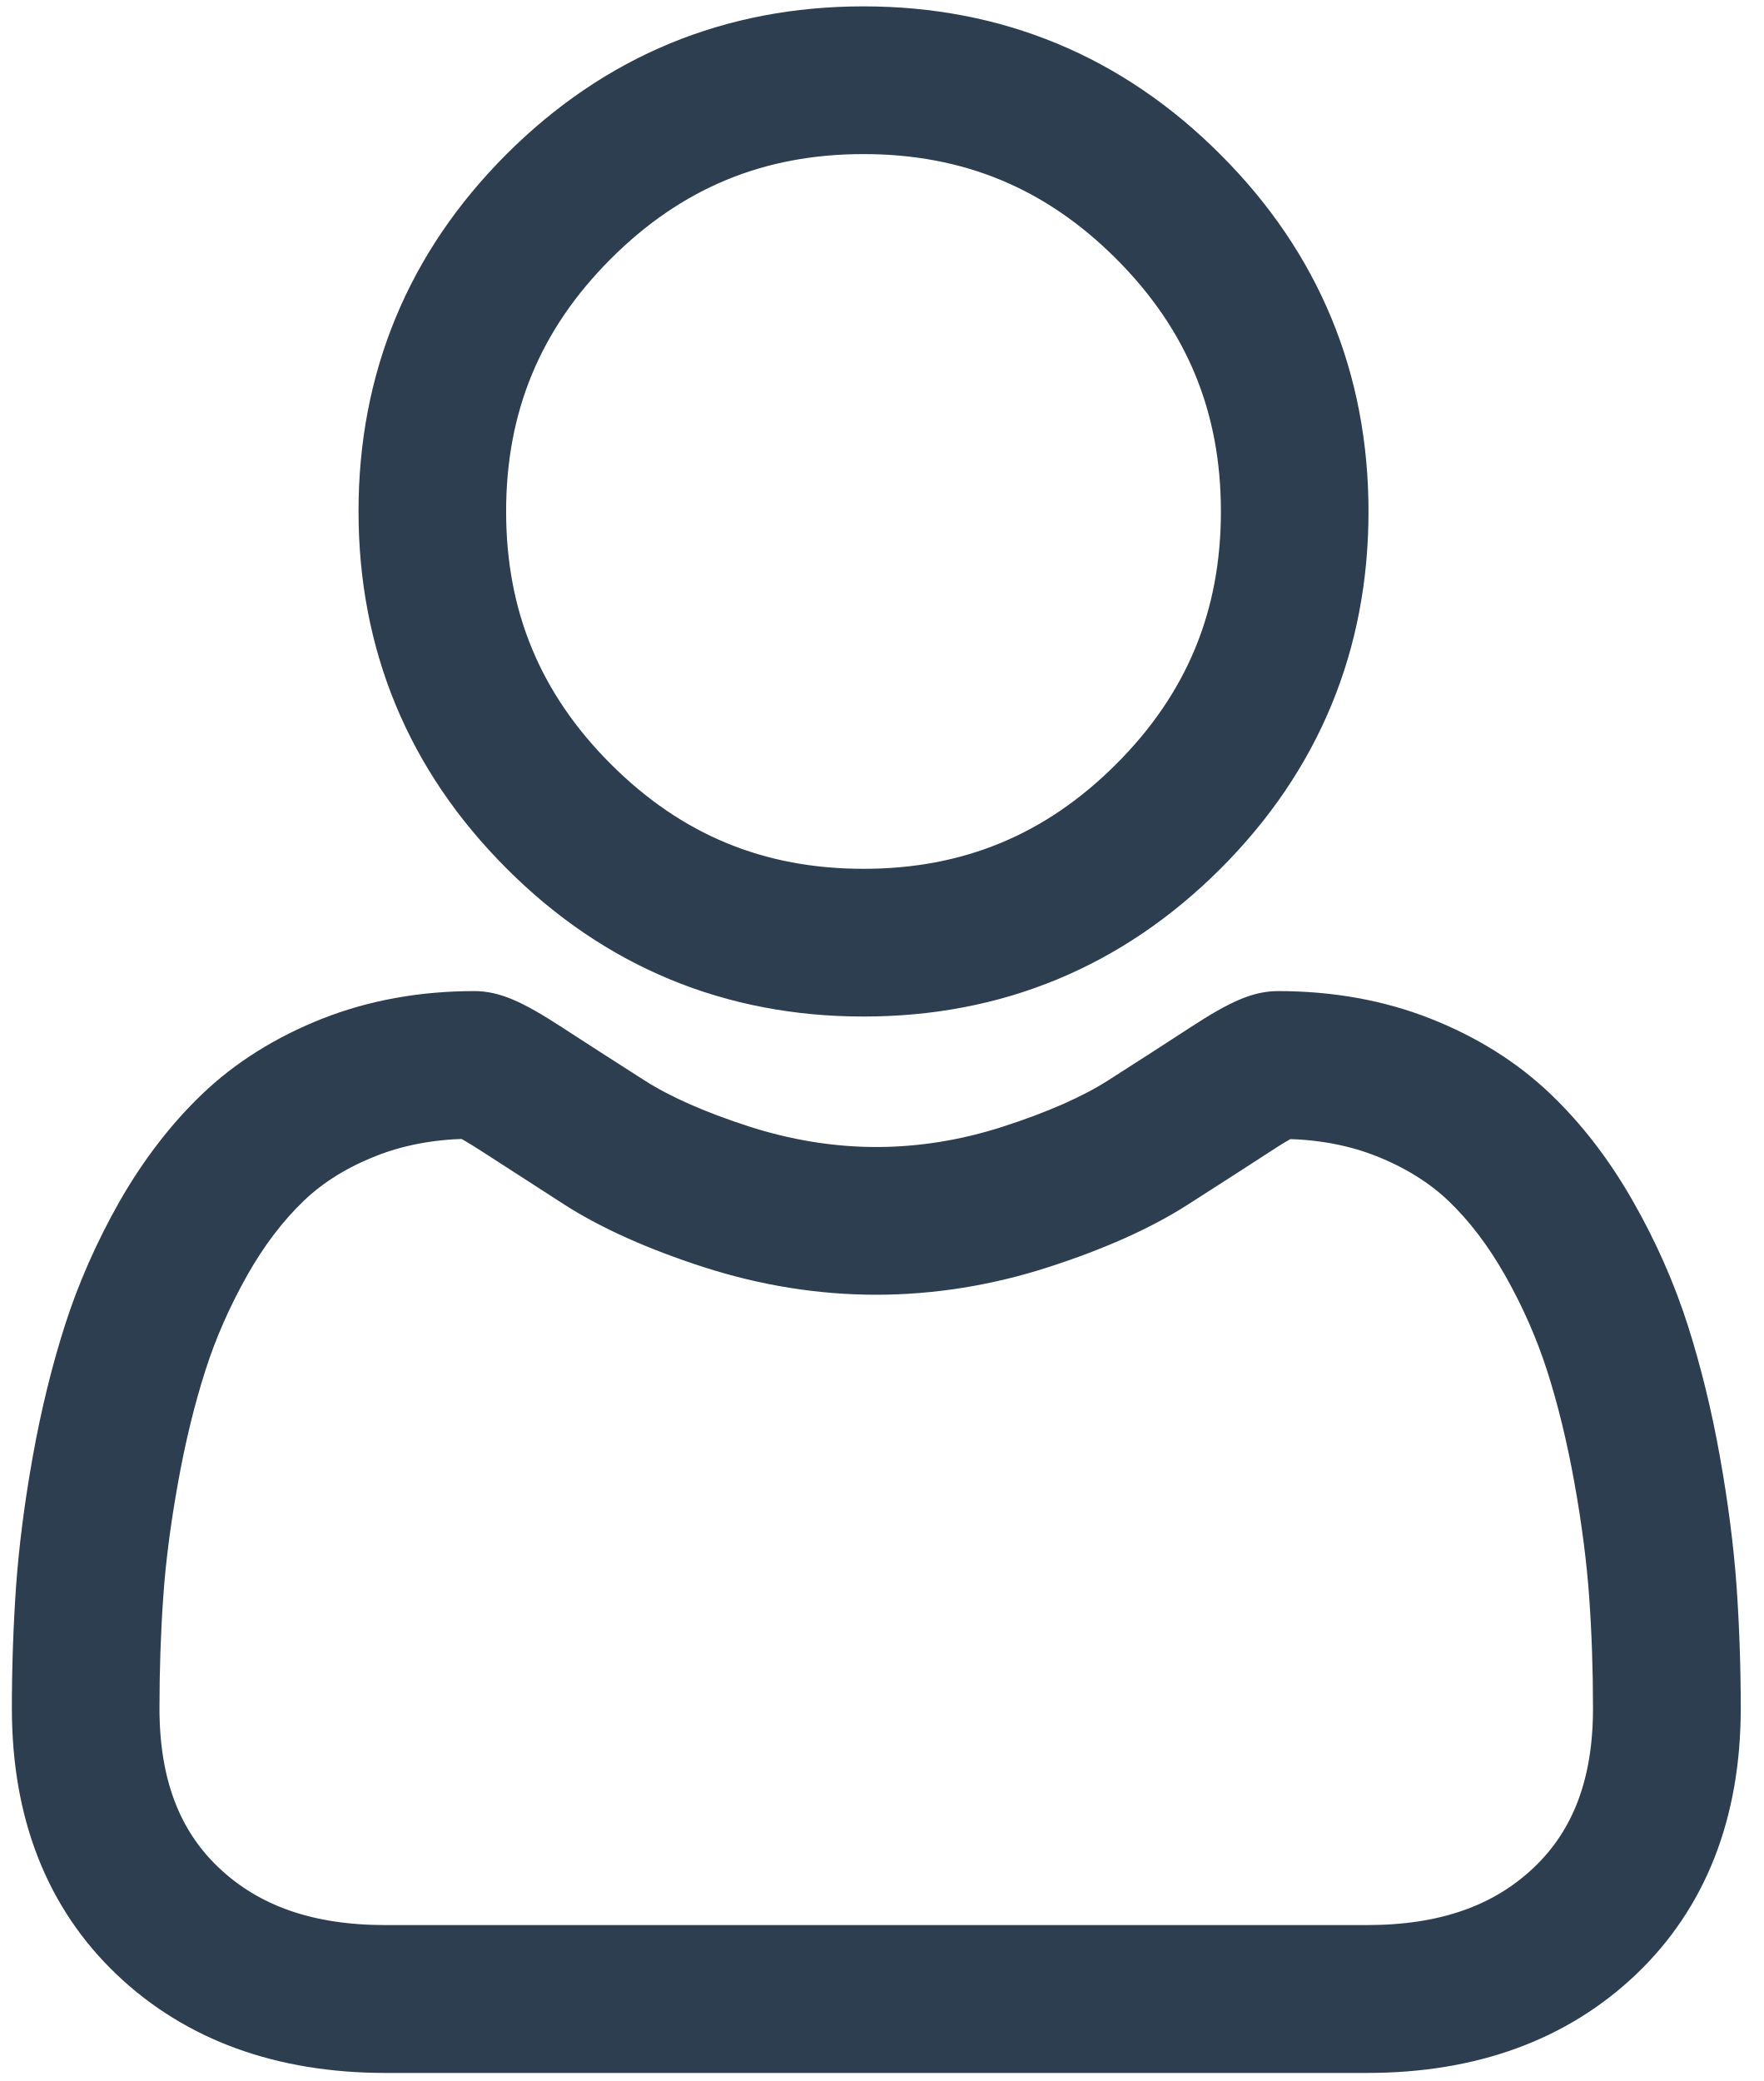
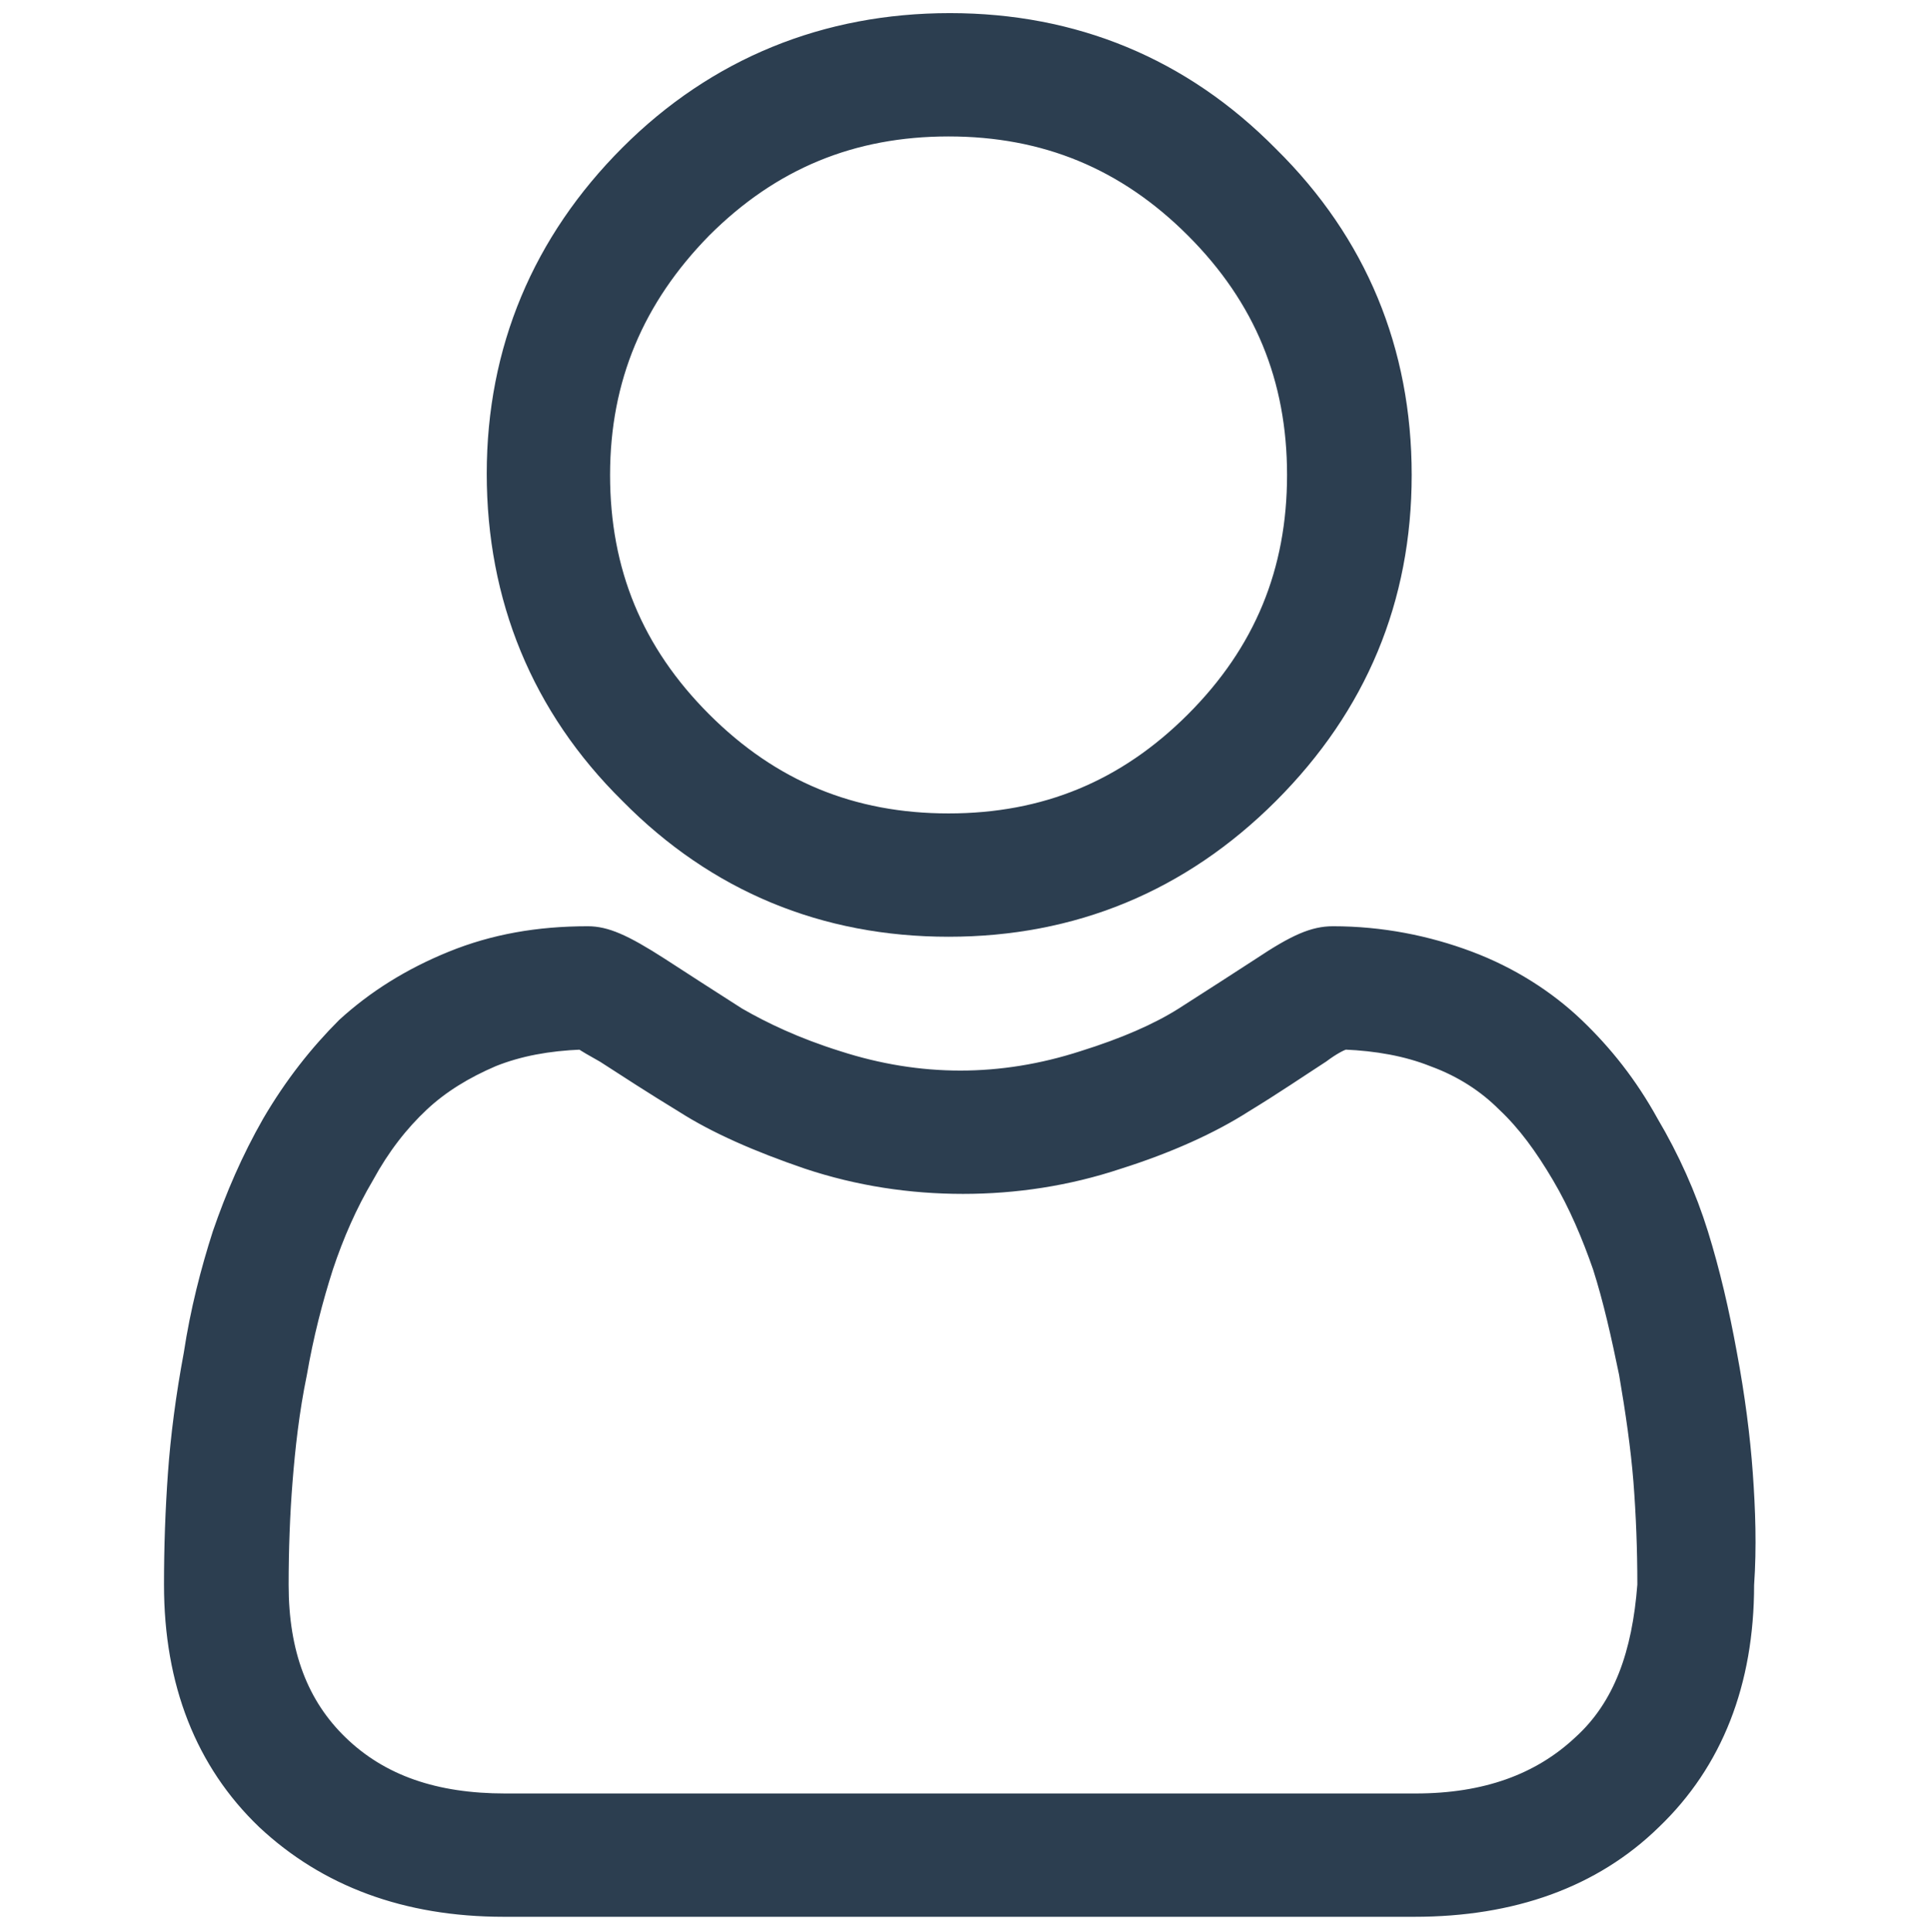
- <svg xmlns="http://www.w3.org/2000/svg" version="1.1" id="Layer_1" x="0px" y="0px" viewBox="0 0 124.72 147.21" style="enable-background:new 0 0 124.72 147.21;" xml:space="preserve">
+ <svg xmlns="http://www.w3.org/2000/svg" version="1.1" id="Layer_1" x="0px" y="0px" viewBox="0 0 147.2 147.2" style="enable-background:new 0 0 147.2 147.2;" xml:space="preserve">
  <style type="text/css">
- 	.st0{fill:#2C3E50;stroke:#2C3E50;stroke-width:2;stroke-miterlimit:10;}
+ 	.st0{fill:#2C3E50;stroke:#2C3E50;stroke-miterlimit:10;}
</style>
  <g>
-     <path class="st0" d="M61.08,70.91c9.54,0,17.8-3.42,24.55-10.17c6.75-6.75,10.17-15.01,10.17-24.55c0-9.54-3.42-17.8-10.18-24.55   C78.88,4.88,70.62,1.45,61.08,1.45c-9.54,0-17.8,3.42-24.55,10.17c-6.75,6.75-10.17,15.01-10.17,24.55   c0,9.54,3.42,17.8,10.17,24.55C43.27,67.48,51.54,70.91,61.08,70.91L61.08,70.91z M42.5,17.6c5.18-5.18,11.26-7.7,18.58-7.7   c7.32,0,13.4,2.52,18.58,7.7c5.18,5.18,7.7,11.26,7.7,18.58c0,7.32-2.52,13.4-7.7,18.58c-5.18,5.18-11.26,7.7-18.58,7.7   c-7.32,0-13.4-2.52-18.58-7.7c-5.18-5.18-7.7-11.26-7.7-18.58C34.8,28.86,37.32,22.78,42.5,17.6L42.5,17.6z M42.5,17.6" />
-     <path class="st0" d="M121.84,112.32c-0.2-2.81-0.59-5.87-1.17-9.11c-0.58-3.26-1.34-6.34-2.24-9.16c-0.93-2.91-2.2-5.79-3.77-8.54   c-1.62-2.86-3.53-5.35-5.68-7.4c-2.24-2.14-4.98-3.87-8.16-5.12c-3.16-1.25-6.67-1.88-10.41-1.88c-1.47,0-2.9,0.6-5.64,2.39   c-1.69,1.1-3.67,2.38-5.88,3.79c-1.89,1.2-4.45,2.33-7.61,3.35c-3.08,1-6.21,1.5-9.3,1.5c-3.09,0-6.22-0.51-9.3-1.5   c-3.16-1.02-5.72-2.15-7.6-3.35c-2.19-1.4-4.17-2.67-5.89-3.79c-2.75-1.79-4.17-2.39-5.64-2.39c-3.75,0-7.25,0.64-10.41,1.89   c-3.17,1.26-5.92,2.98-8.16,5.13c-2.14,2.05-4.05,4.54-5.68,7.4c-1.56,2.76-2.83,5.63-3.76,8.54c-0.9,2.82-1.66,5.9-2.24,9.16   c-0.58,3.23-0.97,6.3-1.17,9.11c-0.19,2.75-0.29,5.62-0.29,8.51c0,7.53,2.39,13.62,7.11,18.11c4.66,4.43,10.82,6.68,18.32,6.68   H96.7c7.5,0,13.66-2.25,18.32-6.68c4.72-4.49,7.11-10.59,7.11-18.11C122.13,117.93,122.03,115.07,121.84,112.32L121.84,112.32z    M109.19,132.83c-3.08,2.93-7.17,4.35-12.5,4.35H27.27c-5.33,0-9.42-1.42-12.5-4.35c-3.02-2.87-4.49-6.8-4.49-11.99   c0-2.7,0.09-5.37,0.27-7.93c0.17-2.51,0.53-5.27,1.06-8.21c0.52-2.9,1.18-5.61,1.97-8.07c0.75-2.36,1.79-4.7,3.06-6.95   c1.22-2.15,2.62-3.99,4.17-5.47c1.45-1.39,3.27-2.52,5.43-3.37c1.99-0.79,4.23-1.22,6.65-1.28c0.3,0.16,0.82,0.46,1.68,1.01   c1.74,1.13,3.74,2.42,5.95,3.84c2.5,1.59,5.71,3.03,9.55,4.27c3.93,1.27,7.93,1.91,11.9,1.91c3.97,0,7.98-0.64,11.9-1.91   c3.84-1.24,7.06-2.68,9.55-4.27c2.27-1.45,4.21-2.7,5.95-3.83c0.85-0.56,1.38-0.86,1.68-1.01c2.43,0.06,4.67,0.49,6.66,1.28   c2.15,0.85,3.98,1.99,5.43,3.37c1.55,1.48,2.95,3.32,4.17,5.47c1.28,2.25,2.31,4.59,3.07,6.95c0.79,2.46,1.45,5.18,1.97,8.08   c0.53,2.94,0.88,5.7,1.06,8.21v0c0.18,2.55,0.27,5.22,0.27,7.93C113.68,126.03,112.21,129.96,109.19,132.83L109.19,132.83z    M109.19,132.83" />
+     <path class="st0" d="M72.3,70.9c9.5,0,17.8-3.4,24.6-10.2s10.2-15,10.2-24.5s-3.4-17.8-10.2-24.5c-6.7-6.8-15-10.2-24.5-10.2   S54.5,4.9,47.8,11.6s-10.2,15-10.2,24.5S41,54,47.8,60.7C54.5,67.5,62.8,70.9,72.3,70.9L72.3,70.9z M53.7,17.6   c5.2-5.2,11.3-7.7,18.6-7.7s13.4,2.5,18.6,7.7s7.7,11.3,7.7,18.6s-2.5,13.4-7.7,18.6s-11.3,7.7-18.6,7.7s-13.4-2.5-18.6-7.7   S46,43.5,46,36.2S48.6,22.8,53.7,17.6L53.7,17.6z" />
+     <path class="st0" d="M133.1,112.3c-0.2-2.8-0.6-5.9-1.2-9.1c-0.6-3.3-1.3-6.3-2.2-9.2c-0.9-2.9-2.2-5.8-3.8-8.5   c-1.6-2.9-3.5-5.3-5.7-7.4c-2.2-2.1-5-3.9-8.2-5.1c-3.2-1.2-6.7-1.9-10.4-1.9c-1.5,0-2.9,0.6-5.6,2.4c-1.7,1.1-3.7,2.4-5.9,3.8   c-1.9,1.2-4.4,2.3-7.6,3.3c-3.1,1-6.2,1.5-9.3,1.5c-3.1,0-6.2-0.5-9.3-1.5c-3.2-1-5.7-2.2-7.6-3.3c-2.2-1.4-4.2-2.7-5.9-3.8   c-2.8-1.8-4.2-2.4-5.6-2.4c-3.8,0-7.2,0.6-10.4,1.9c-3.2,1.3-5.9,3-8.2,5.1c-2.1,2.1-4,4.5-5.7,7.4c-1.6,2.8-2.8,5.6-3.8,8.5   c-0.9,2.8-1.7,5.9-2.2,9.2c-0.6,3.2-1,6.3-1.2,9.1c-0.2,2.8-0.3,5.6-0.3,8.5c0,7.5,2.4,13.6,7.1,18.1c4.7,4.4,10.8,6.7,18.3,6.7   h69.4c7.5,0,13.7-2.2,18.3-6.7c4.7-4.5,7.1-10.6,7.1-18.1C133.4,117.9,133.3,115.1,133.1,112.3L133.1,112.3z M120.4,132.8   c-3.1,2.9-7.2,4.4-12.5,4.4H38.5c-5.3,0-9.4-1.4-12.5-4.4c-3-2.9-4.5-6.8-4.5-12c0-2.7,0.1-5.4,0.3-7.9c0.2-2.5,0.5-5.3,1.1-8.2   c0.5-2.9,1.2-5.6,2-8.1c0.8-2.4,1.8-4.7,3.1-6.9c1.2-2.2,2.6-4,4.2-5.5c1.5-1.4,3.3-2.5,5.4-3.4c2-0.8,4.2-1.2,6.7-1.3   c0.3,0.2,0.8,0.5,1.7,1c1.7,1.1,3.7,2.4,6,3.8c2.5,1.6,5.7,3,9.5,4.3c3.9,1.3,7.9,1.9,11.9,1.9s8-0.6,11.9-1.9   c3.8-1.2,7.1-2.7,9.6-4.3c2.3-1.4,4.2-2.7,5.9-3.8c0.8-0.6,1.4-0.9,1.7-1c2.4,0.1,4.7,0.5,6.7,1.3c2.2,0.8,4,2,5.4,3.4   c1.6,1.5,2.9,3.3,4.2,5.5c1.3,2.2,2.3,4.6,3.1,6.9c0.8,2.5,1.4,5.2,2,8.1c0.5,2.9,0.9,5.7,1.1,8.2l0,0c0.2,2.6,0.3,5.2,0.3,7.9   C124.9,126,123.5,130,120.4,132.8L120.4,132.8z" />
  </g>
</svg>
